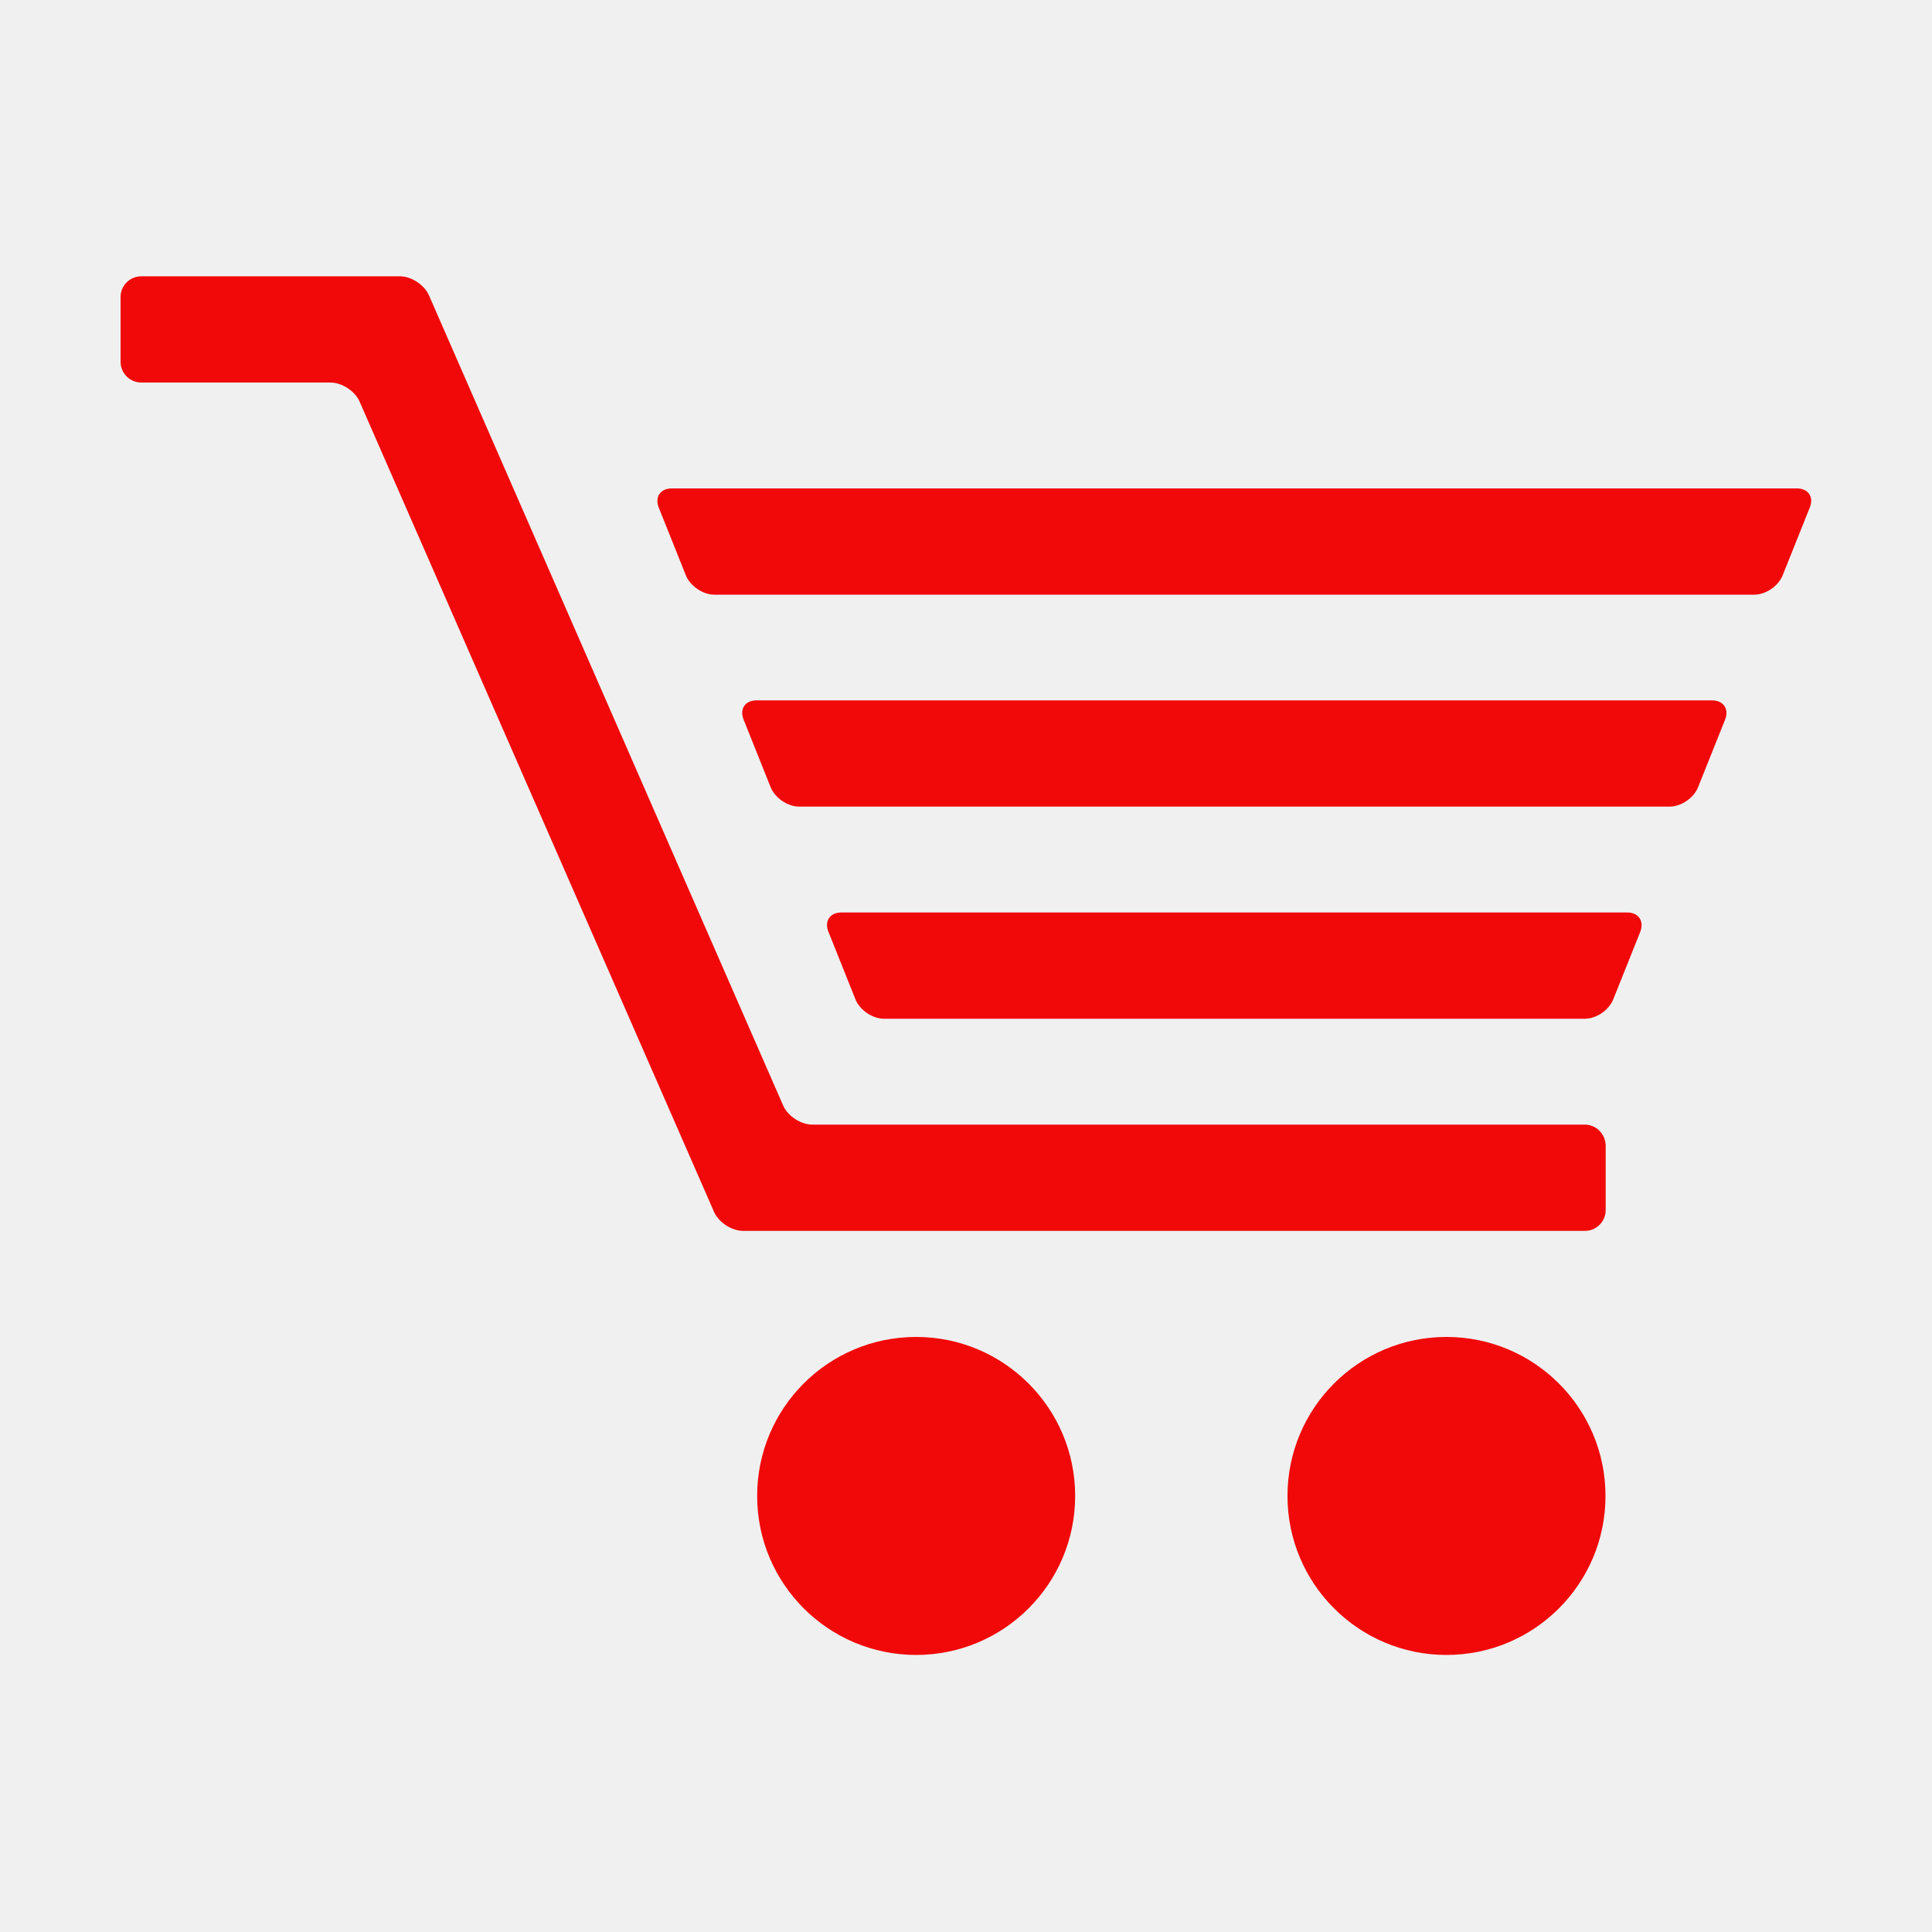
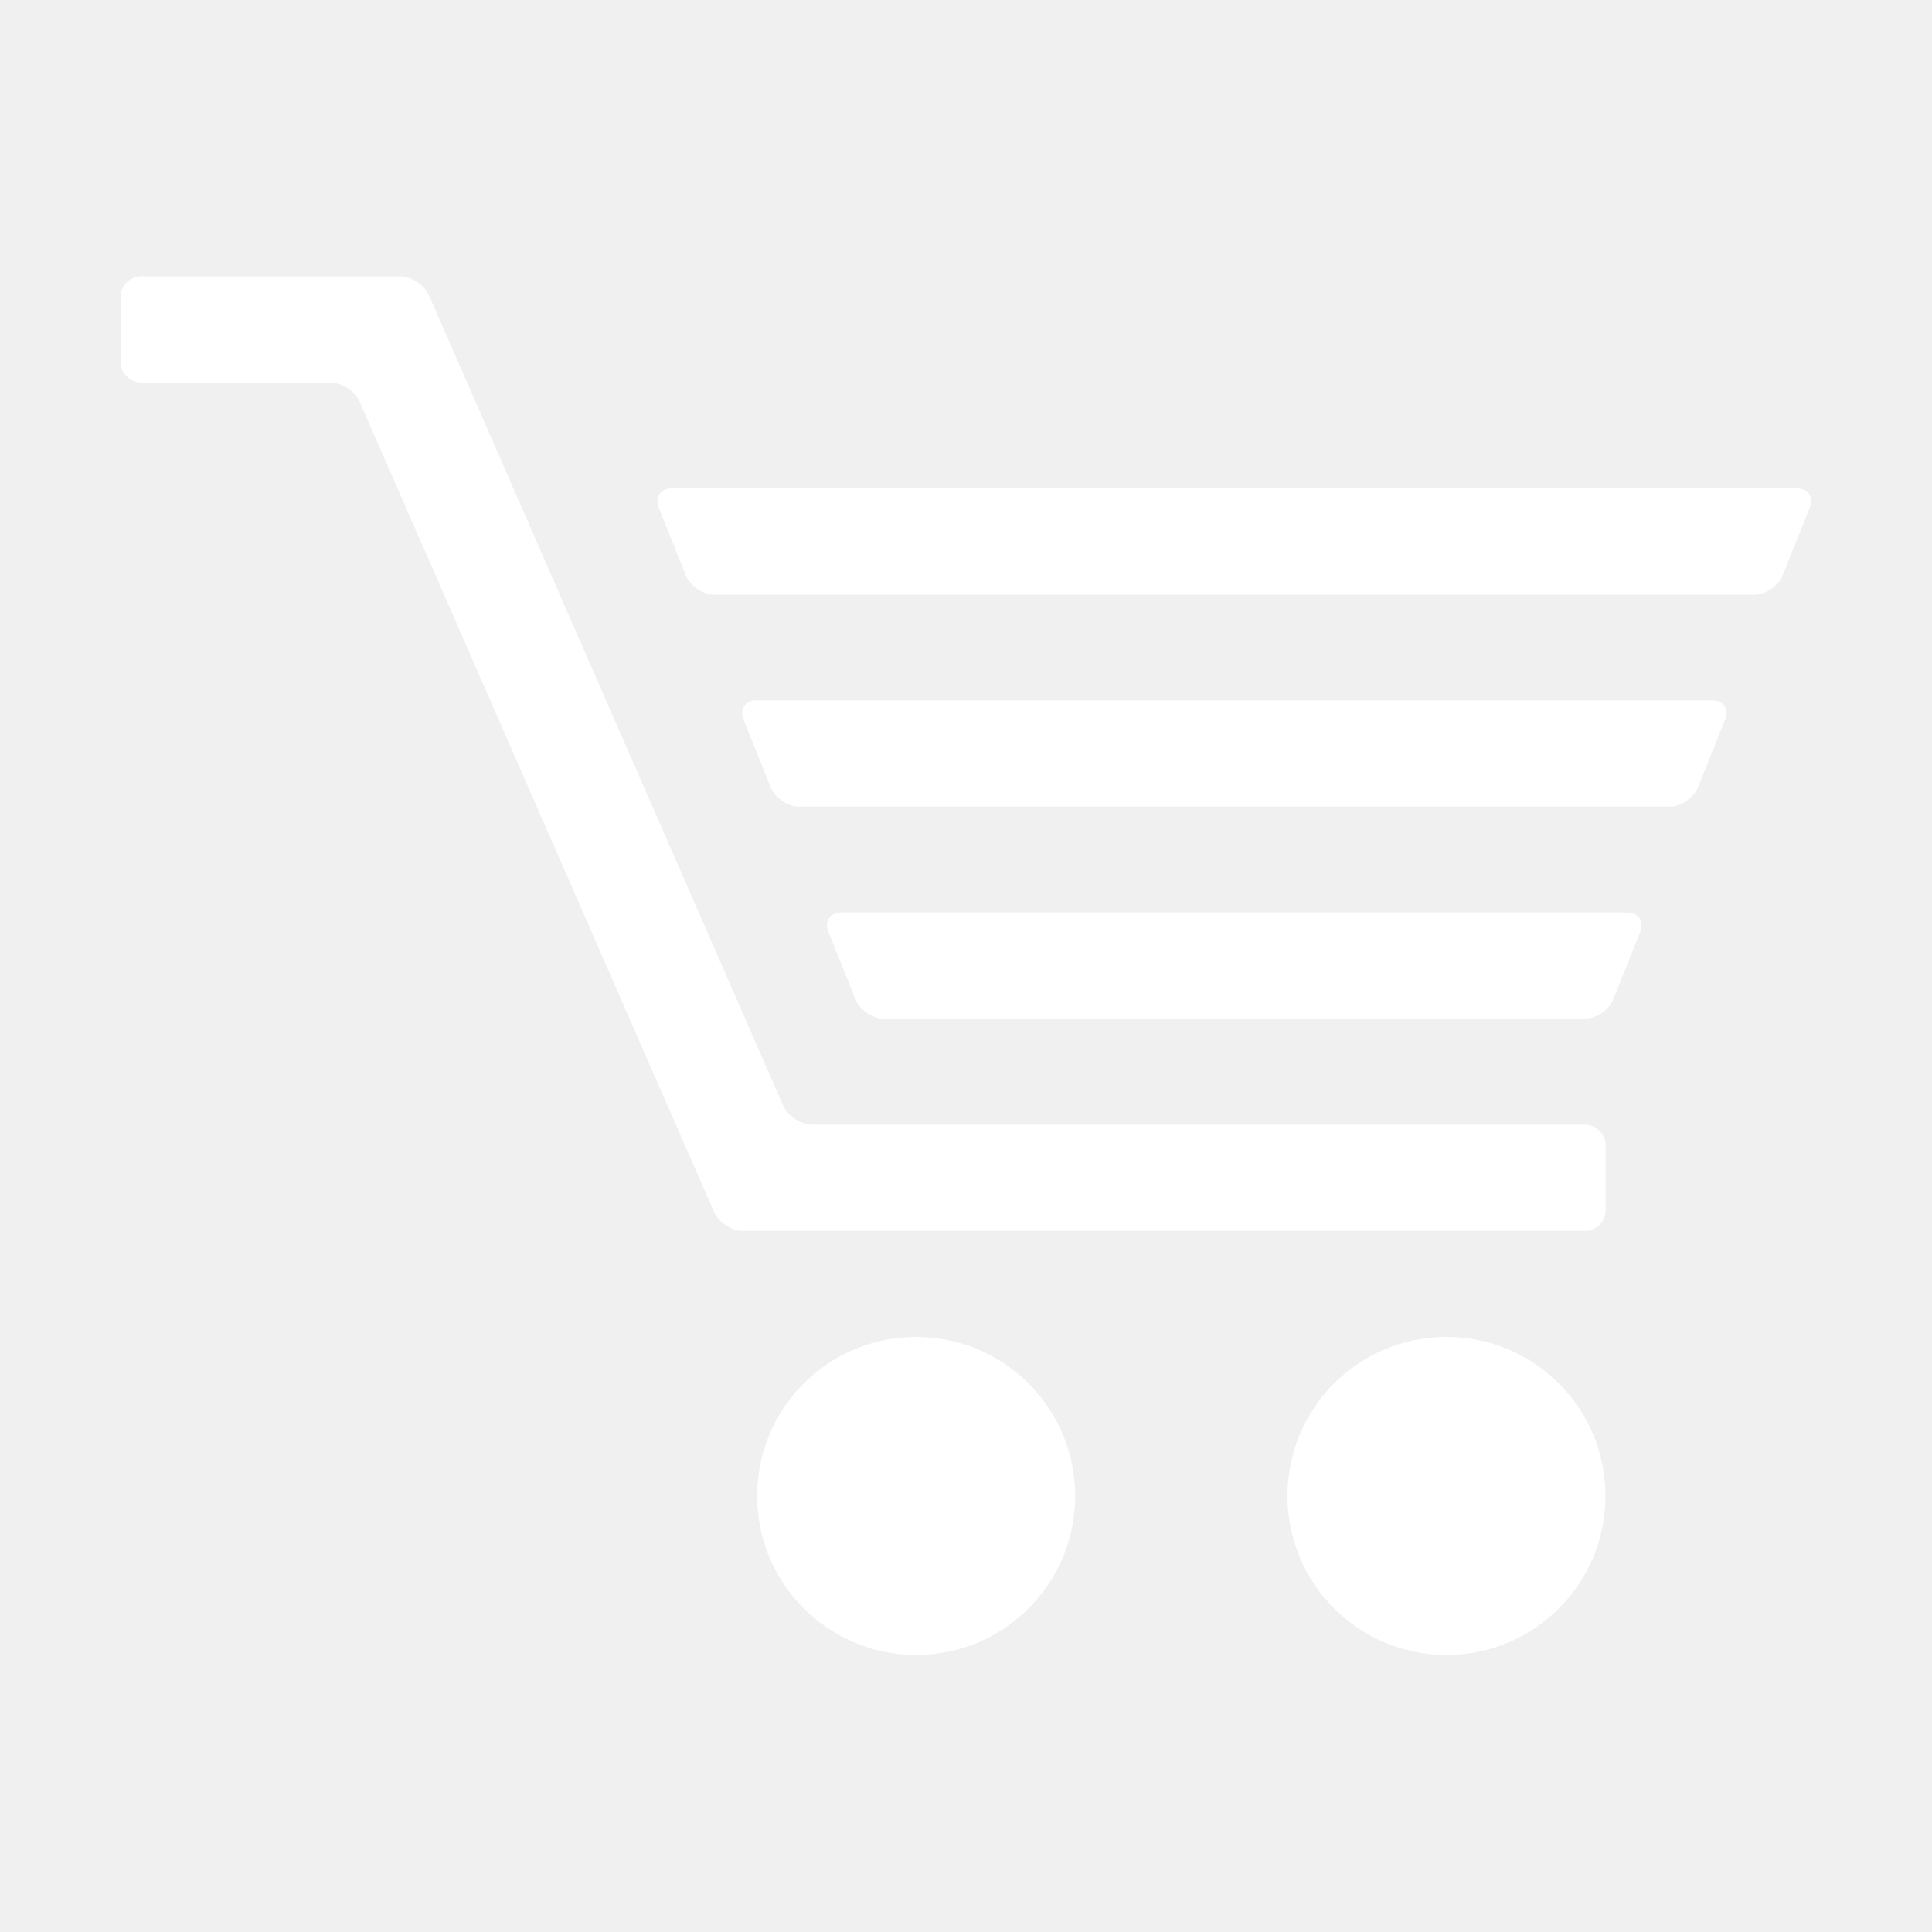
<svg xmlns="http://www.w3.org/2000/svg" version="1.1" id="Layer_1" x="0px" y="0px" viewBox="0 0 1000 1000" style="enable-background:new 0 0 1000 1000;" xml:space="preserve">
  <style type="text/css">
- 	.st0{fill:#F10909;}
+ 	.st0{fill:#FFFFFF;}
</style>
  <path class="st0" d="M820.3,582.1H420.5c-6,0-12.7-4.4-15.1-9.8L222,152.8c-2.4-5.4-9.1-9.8-15.1-9.8H73.2c-6,0-10.8,4.8-10.8,10.8  v33.4c0,6,4.8,10.8,10.8,10.8H171c6,0,12.7,4.4,15.1,9.8l183.5,419.5c2.4,5.4,9.1,9.8,15.1,9.8h435.6c6,0,10.8-4.8,10.8-10.8v-33.4  C831,587,826.2,582.1,820.3,582.1L820.3,582.1z M474.2,692c-45.5,0-82.3,36.8-82.3,82.3s36.9,82.3,82.3,82.3s82.3-36.8,82.3-82.3  S519.6,692,474.2,692L474.2,692z M748.7,692c-45.5,0-82.3,36.8-82.3,82.3s36.9,82.3,82.3,82.3s82.3-36.8,82.3-82.3  S794.1,692,748.7,692z M930.1,252.8H347.7c-6,0-8.9,4.5-6.7,10l14,35c2.2,5.5,8.8,10,14.7,10H908c6,0,12.5-4.5,14.7-10l14-35  C939,257.2,935.9,252.8,930.1,252.8z M842.2,472.3H435.5c-6,0-8.9,4.5-6.7,10l14,35c2.2,5.5,8.8,10,14.7,10h362.8  c6,0,12.5-4.5,14.7-10l14-35C851.1,476.8,848.2,472.3,842.2,472.3z M886.1,362.5H391.6c-6,0-8.9,4.5-6.7,10l14,35  c2.2,5.5,8.8,10,14.7,10h450.6c6,0,12.5-4.5,14.7-10l14-35C895.1,367,892.1,362.5,886.1,362.5z" />
</svg>
